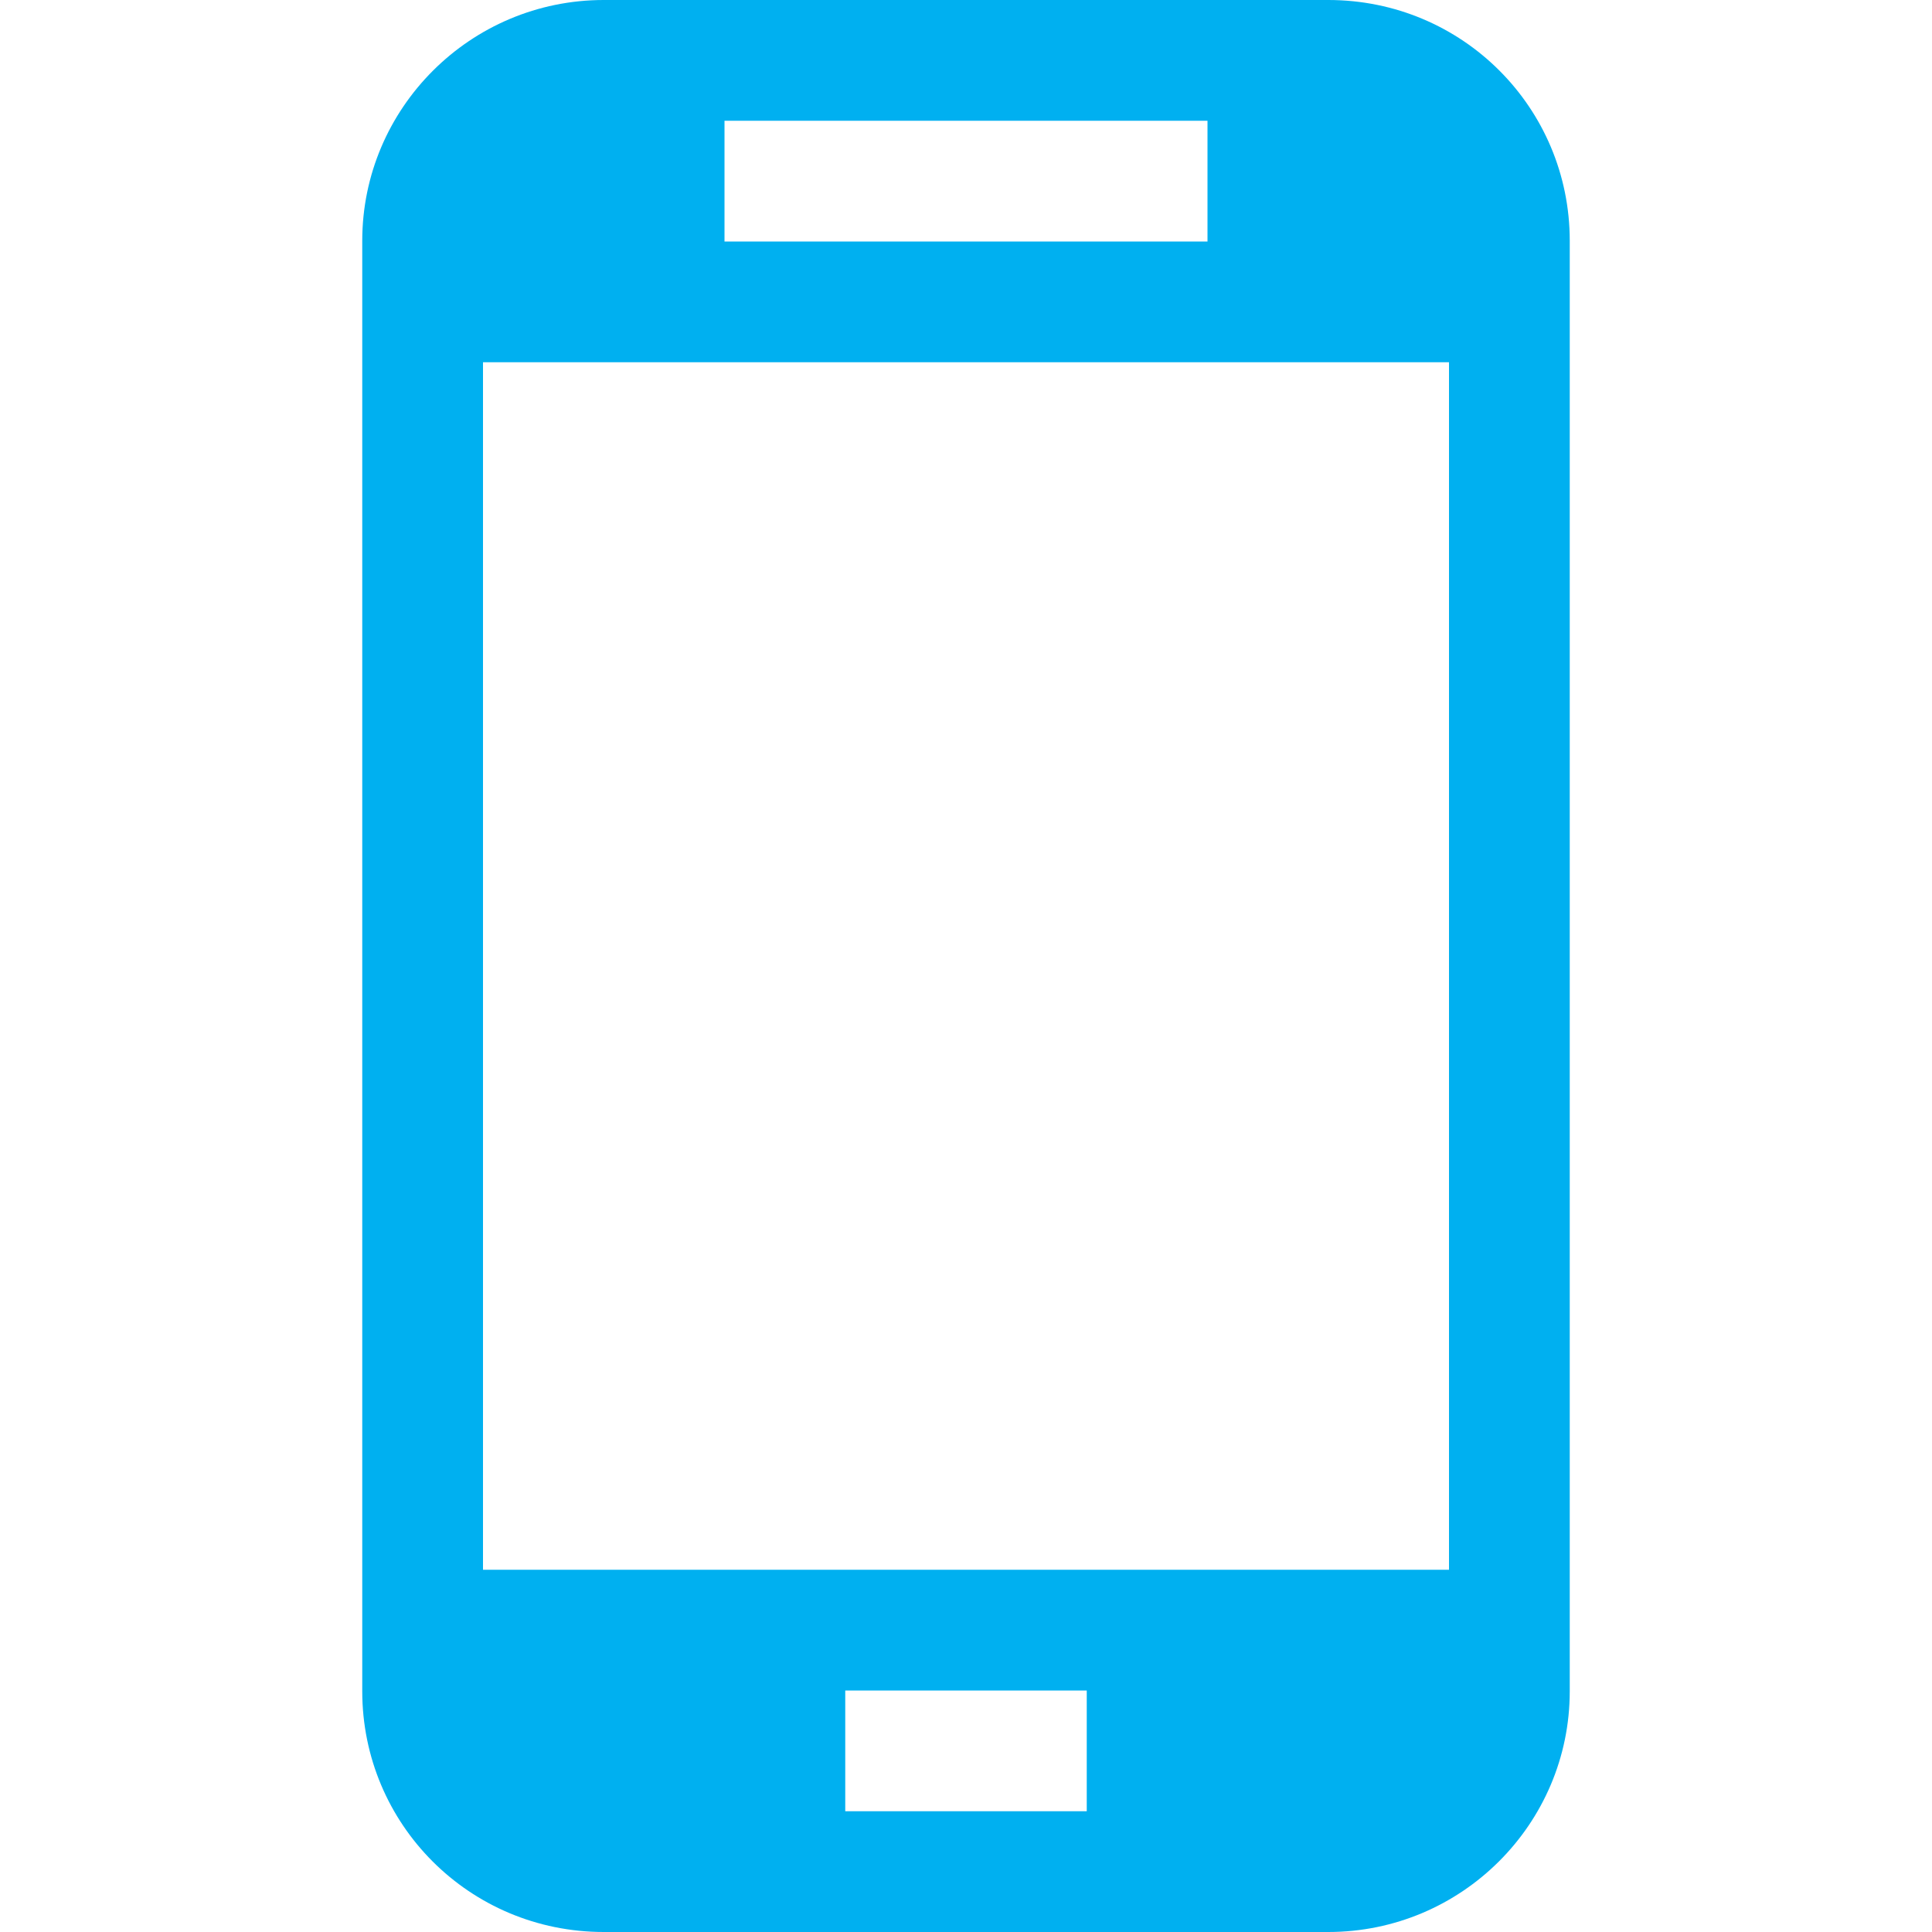
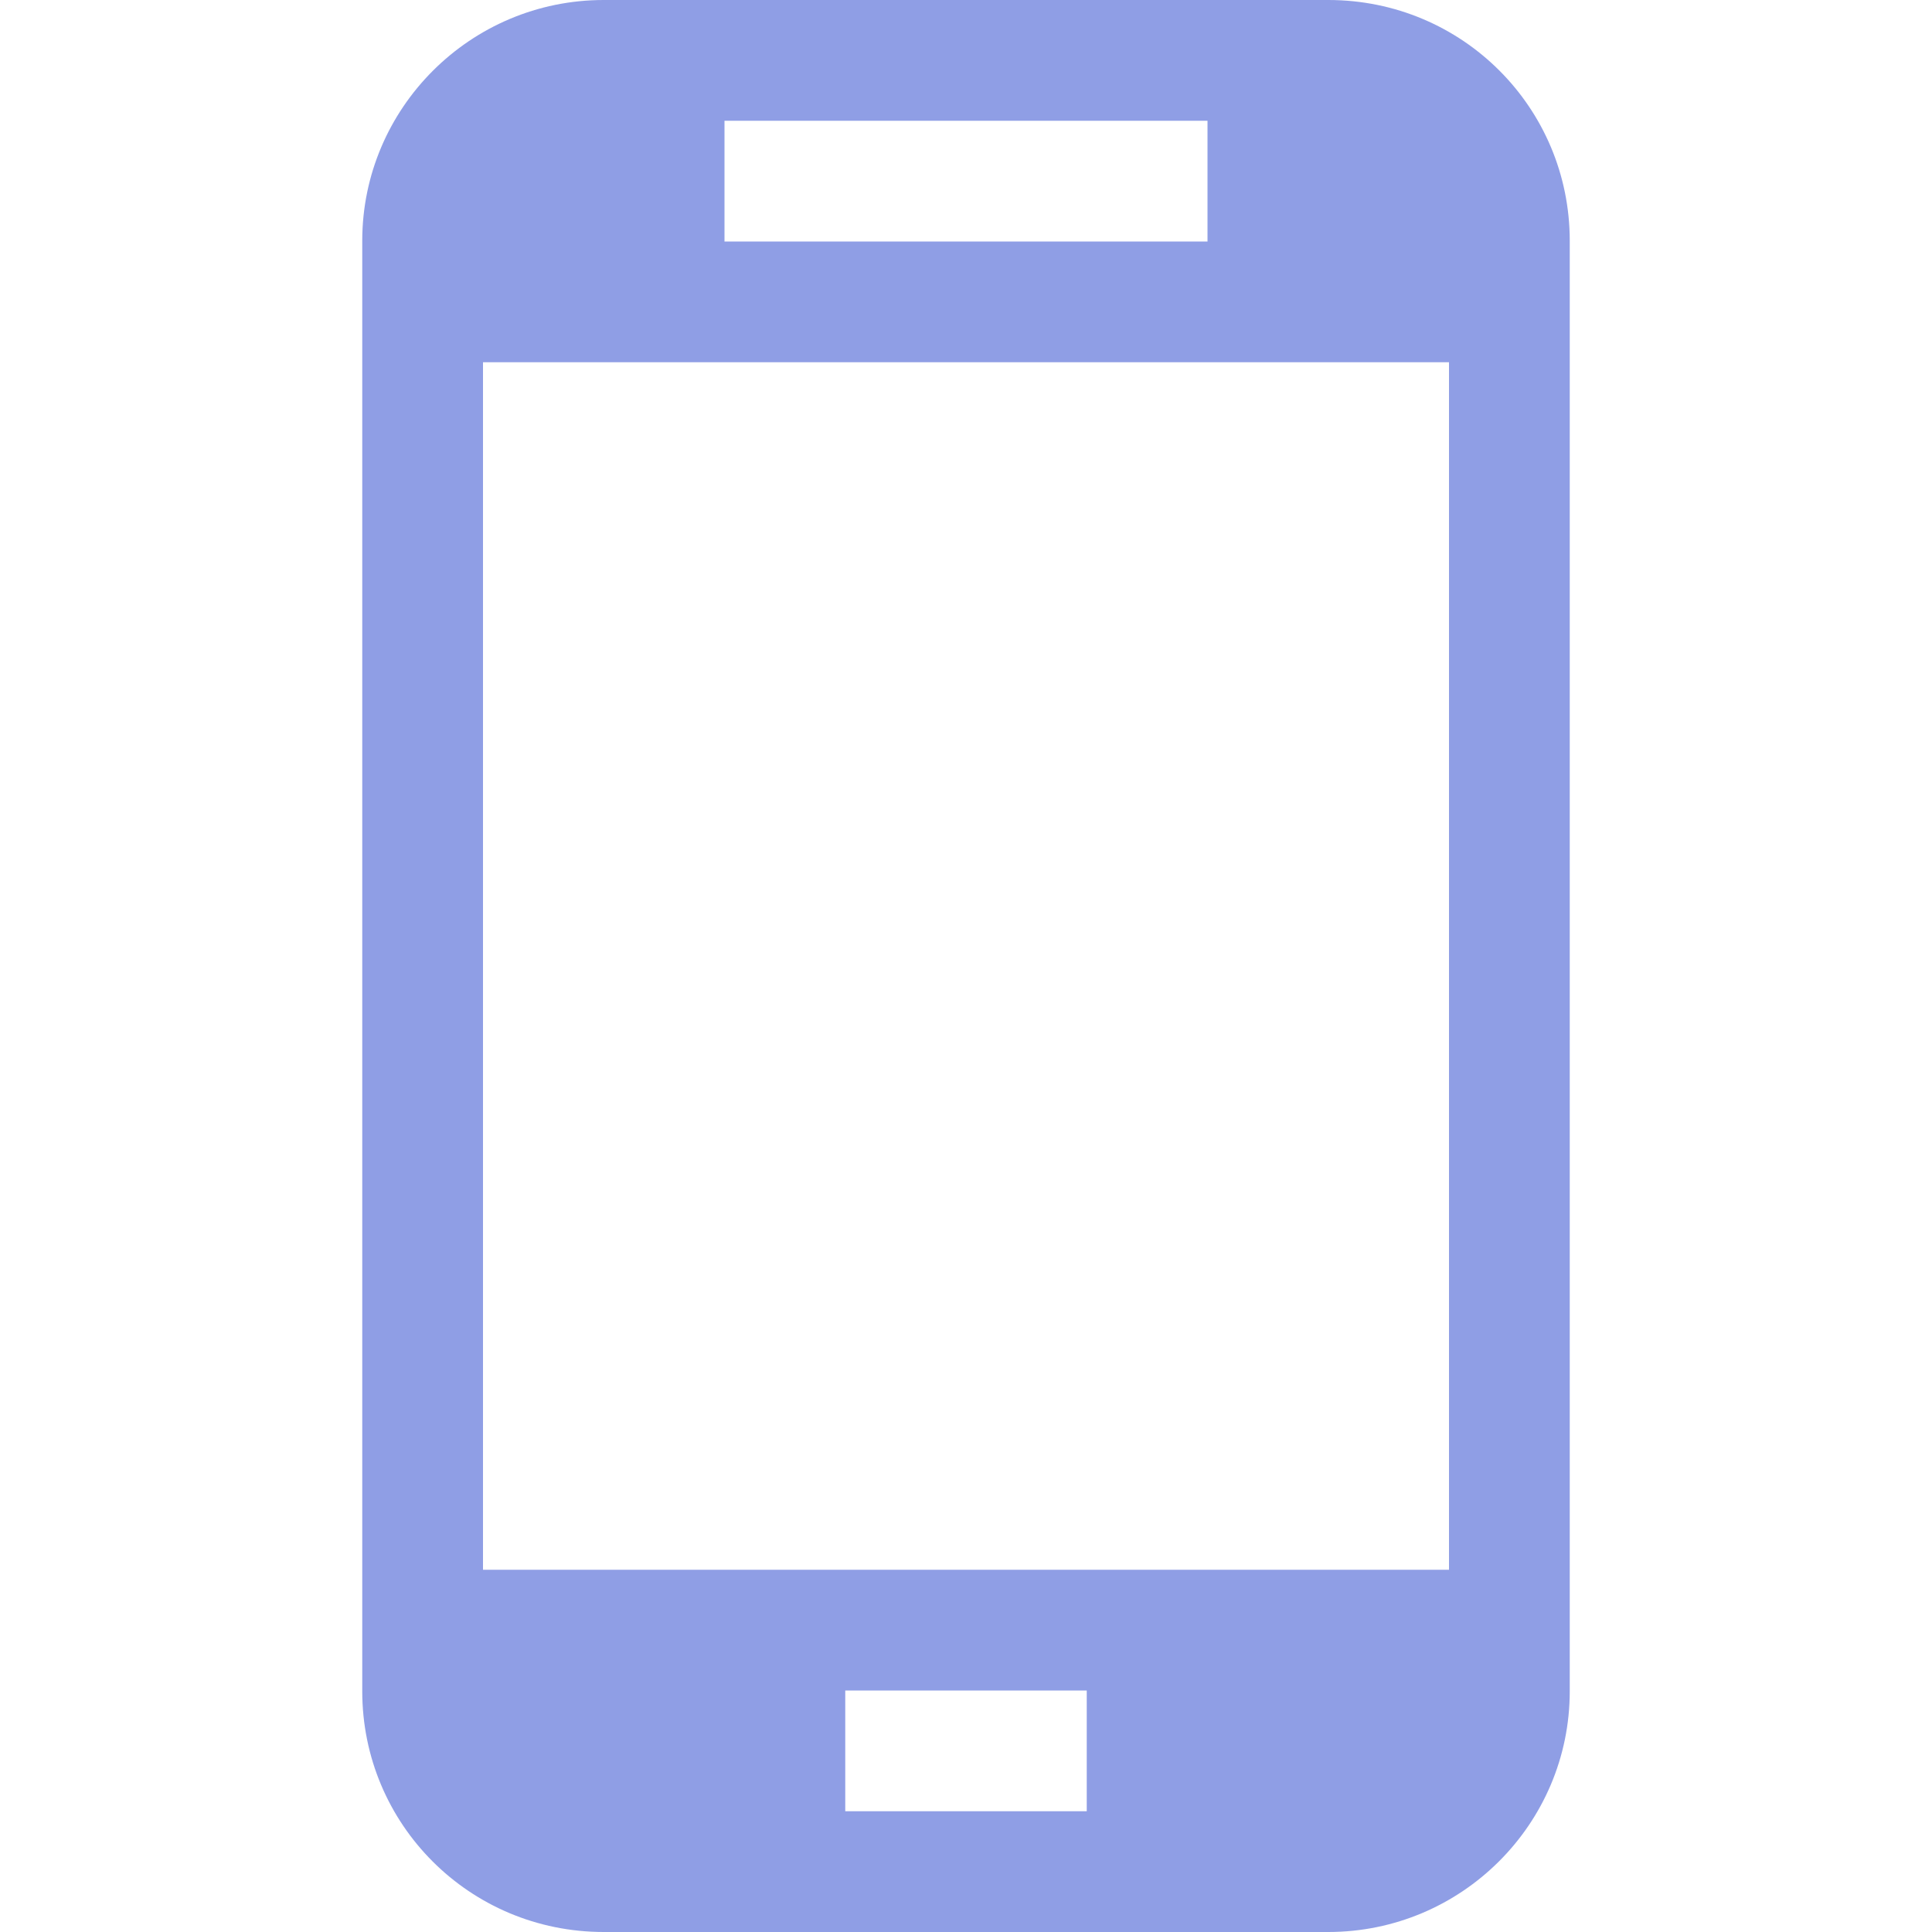
<svg xmlns="http://www.w3.org/2000/svg" version="1.1" id="Capa_1" x="0px" y="0px" viewBox="0 0 16 16" style="enable-background:new 0 0 16 16;" xml:space="preserve" width="512px" height="512px">
  <g>
-     <path d="M11,0H5C3.896,0,3,0.895,3,1.994v12.012C3,15.107,3.888,16,5,16h6c1.104,0,2-0.895,2-1.994V1.994   C13,0.893,12.112,0,11,0z M6,1h4v1H6V1z M9,15H7v-1h2V15z M12,13H4V3h8V13z" fill="#00b0f0" />
+     <path d="M11,0H5C3.896,0,3,0.895,3,1.994v12.012C3,15.107,3.888,16,5,16h6c1.104,0,2-0.895,2-1.994V1.994   C13,0.893,12.112,0,11,0z M6,1h4v1H6V1z M9,15H7v-1h2V15z M12,13H4V3h8V13z" fill="#213ECC" fill-opacity=".5" />
  </g>
  <g>
</g>
  <g>
</g>
  <g>
</g>
  <g>
</g>
  <g>
</g>
  <g>
</g>
  <g>
</g>
  <g>
</g>
  <g>
</g>
  <g>
</g>
  <g>
</g>
  <g>
</g>
  <g>
</g>
  <g>
</g>
  <g>
</g>
</svg>
